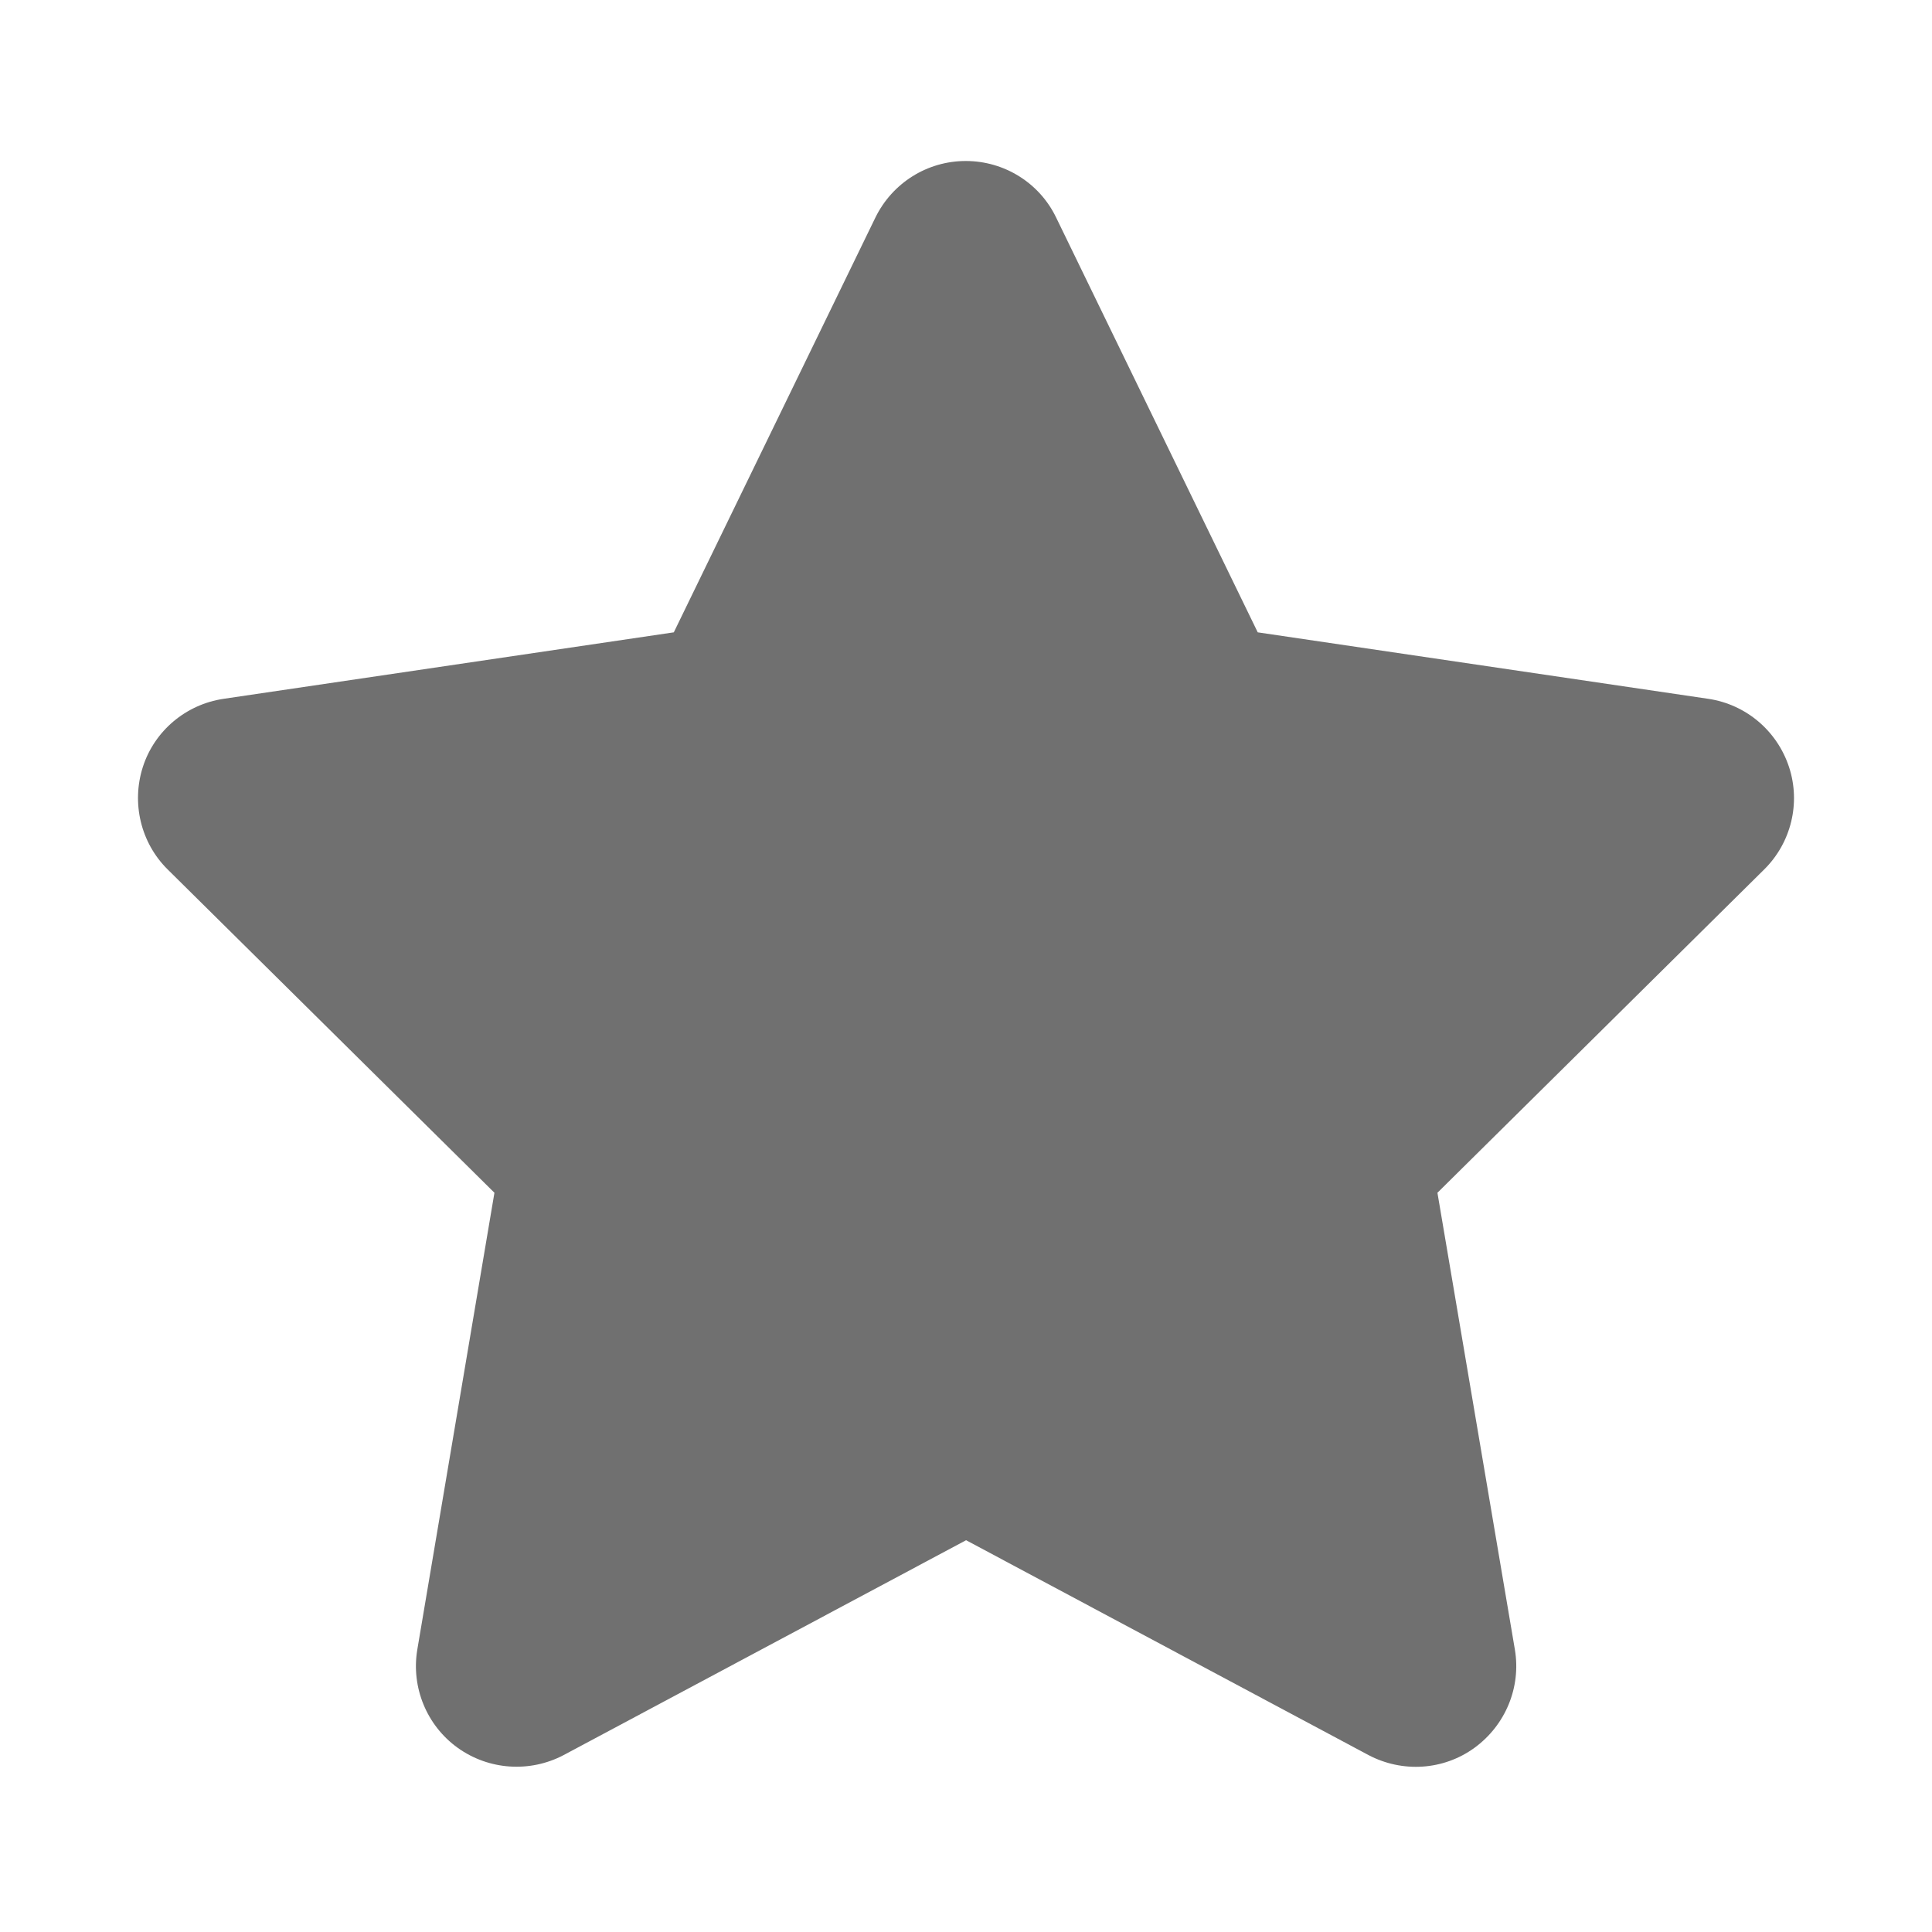
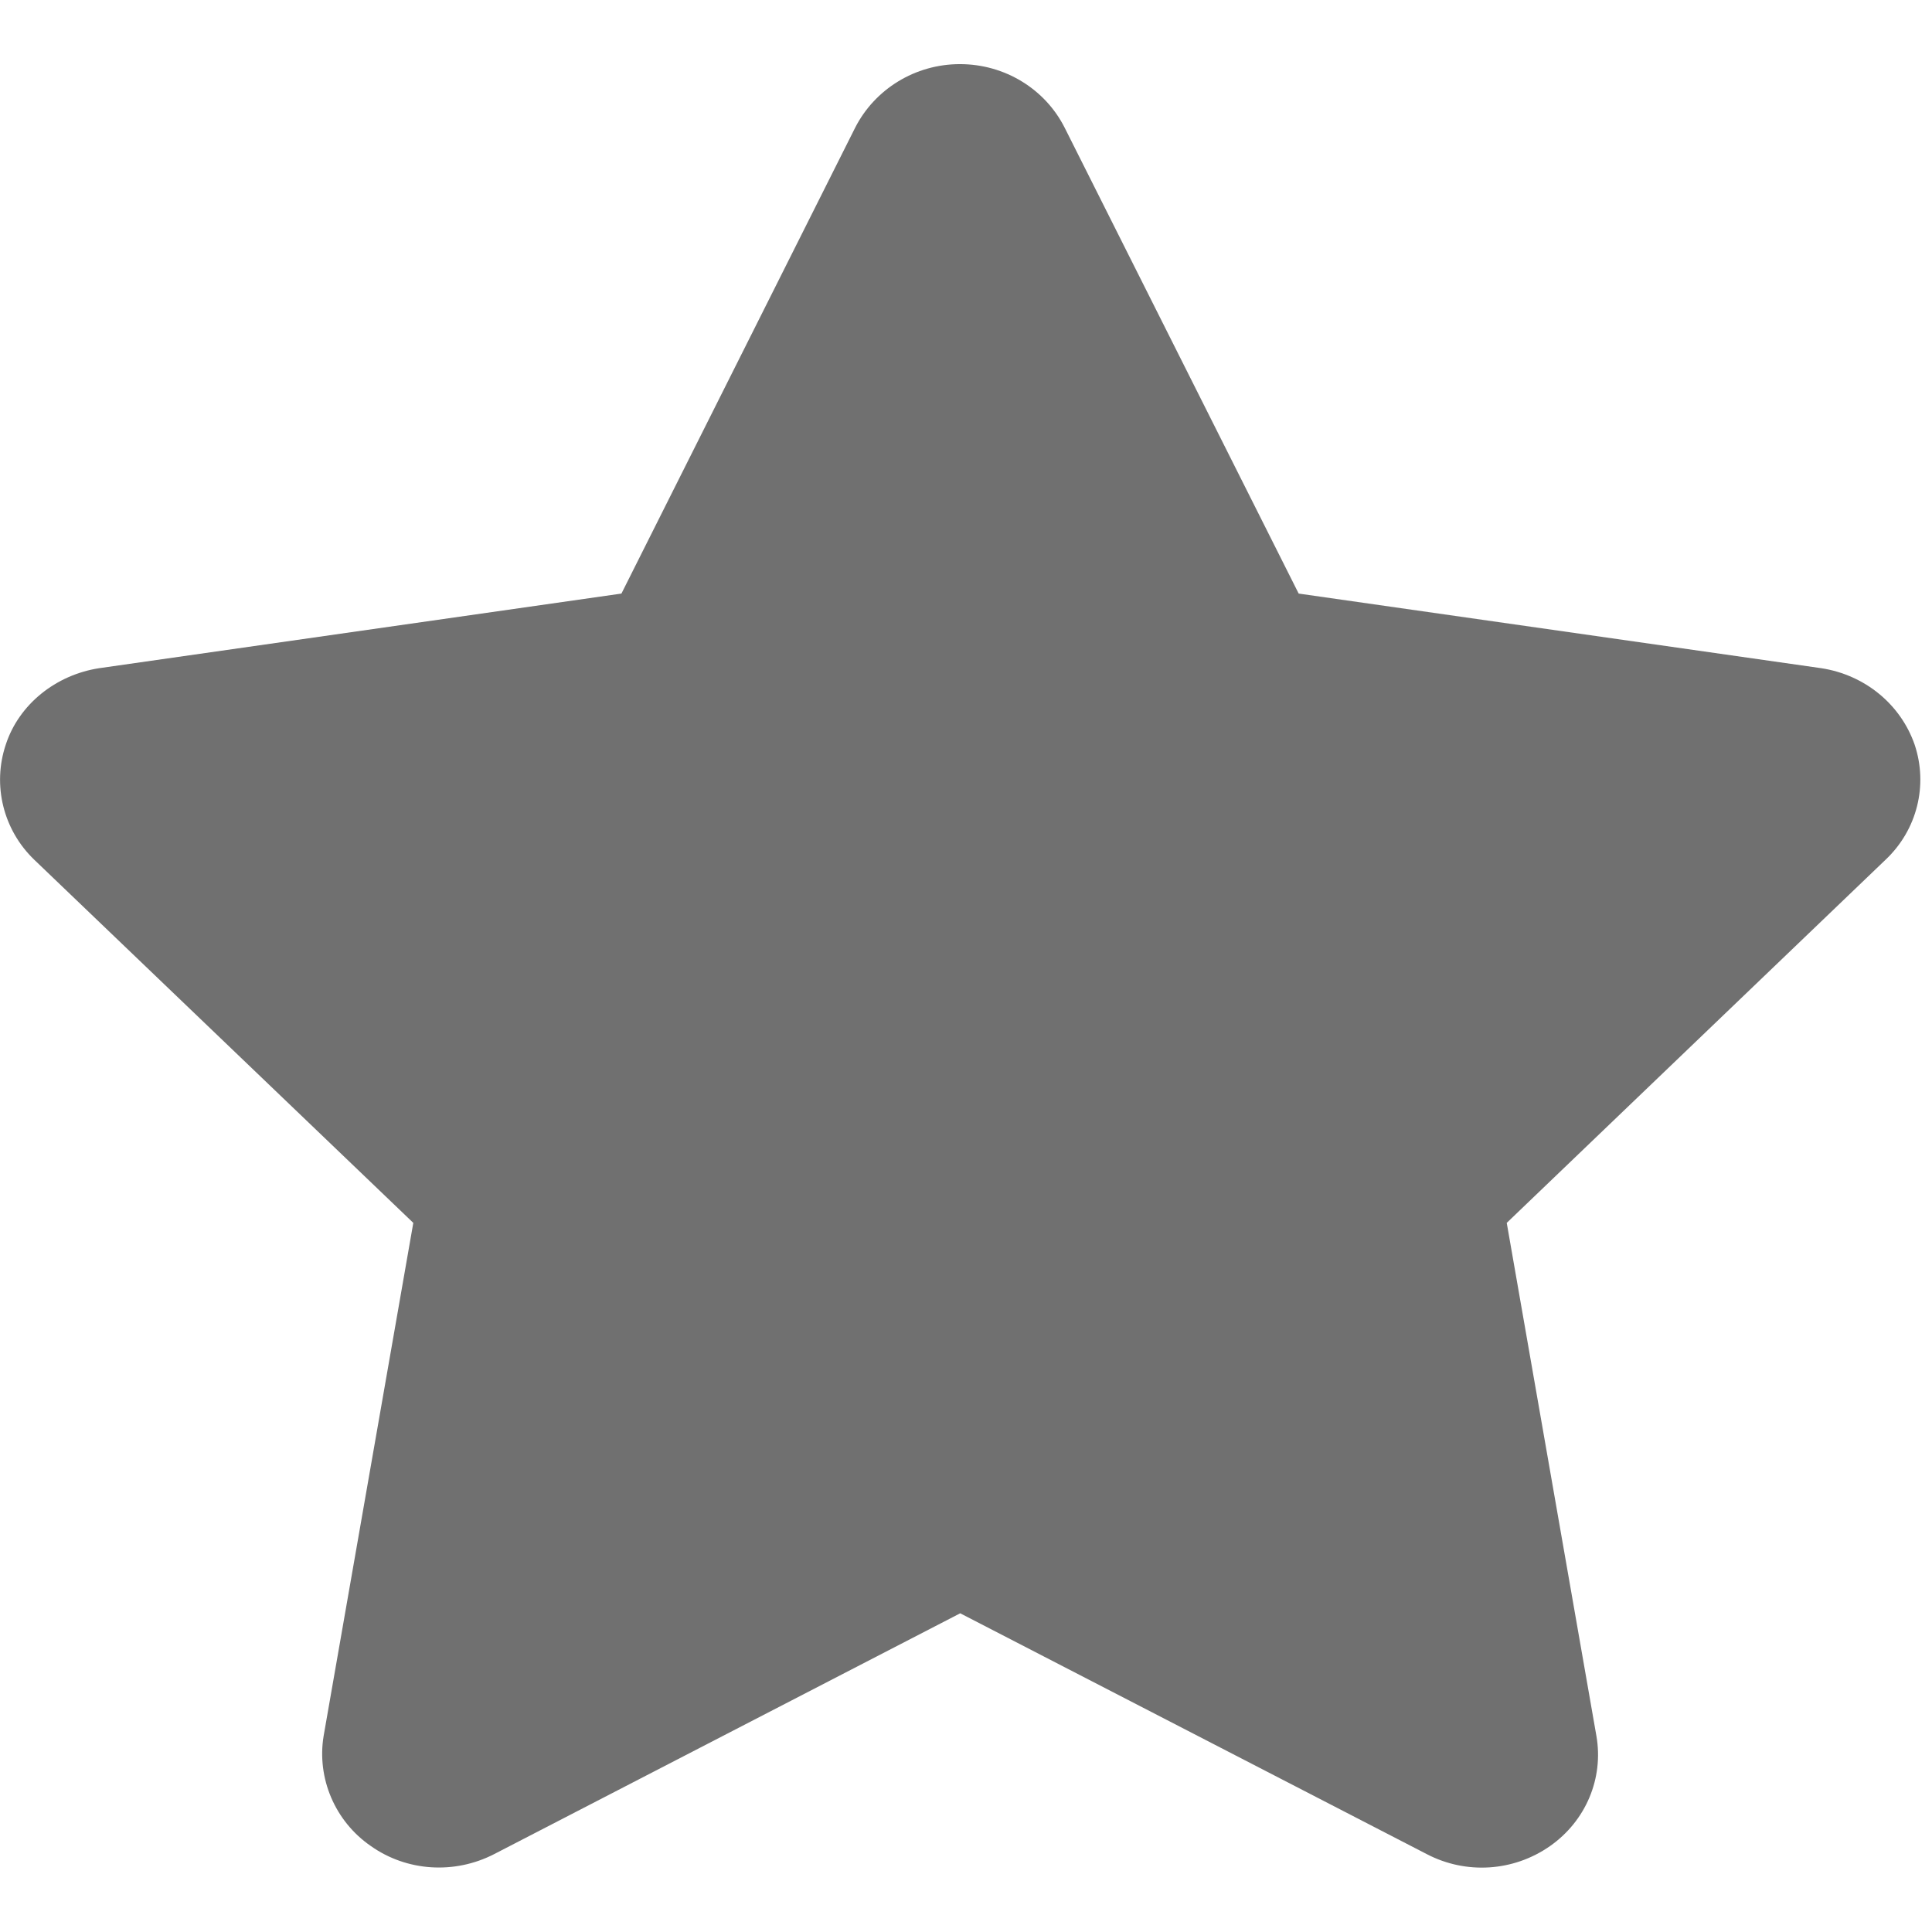
- <svg xmlns="http://www.w3.org/2000/svg" width="32" height="32" viewBox="0 0 84 84" fill="none">
-   <path d="M45.917 9.454C45.194 7.954 43.667 7 41.99 7C40.313 7 38.8 7.954 38.063 9.454L29.296 27.493L9.716 30.384C8.08 30.629 6.717 31.775 6.212 33.343C5.708 34.911 6.117 36.642 7.289 37.801L21.497 51.859L18.143 71.725C17.87 73.361 18.552 75.025 19.902 75.993C21.252 76.961 23.038 77.083 24.51 76.306L42.004 66.966L59.497 76.306C60.97 77.083 62.756 76.974 64.106 75.993C65.456 75.011 66.138 73.361 65.865 71.725L62.497 51.859L76.705 37.801C77.877 36.642 78.3 34.911 77.782 33.343C77.264 31.775 75.914 30.629 74.278 30.384L54.684 27.493L45.917 9.454Z" fill="#707070" />
+ <svg xmlns="http://www.w3.org/2000/svg" width="26px" height="26px" viewBox="0 0 26 26" version="1.1">
+   <g id="surface1">
+     <path style=" stroke:none;fill-rule:nonzero;fill:rgb(43.922%,43.922%,43.922%);fill-opacity:1;" d="M 14.328 1.719 C 14.066 1.199 13.523 0.863 12.918 0.863 C 12.316 0.863 11.773 1.199 11.508 1.719 L 8.363 7.988 L 1.336 8.992 C 0.75 9.082 0.254 9.48 0.078 10.02 C -0.105 10.566 0.043 11.168 0.461 11.57 L 5.562 16.457 L 4.355 23.363 C 4.262 23.93 4.508 24.512 4.992 24.844 C 5.473 25.184 6.113 25.227 6.648 24.953 L 12.922 21.711 L 19.203 24.953 C 19.73 25.227 20.367 25.188 20.859 24.844 C 21.344 24.504 21.582 23.93 21.484 23.363 L 20.277 16.457 L 25.375 11.57 C 25.801 11.168 25.949 10.566 25.766 10.02 C 25.578 9.48 25.098 9.082 24.508 8.992 L 17.477 7.988 Z M 14.328 1.719 " />
+   </g>
</svg>
